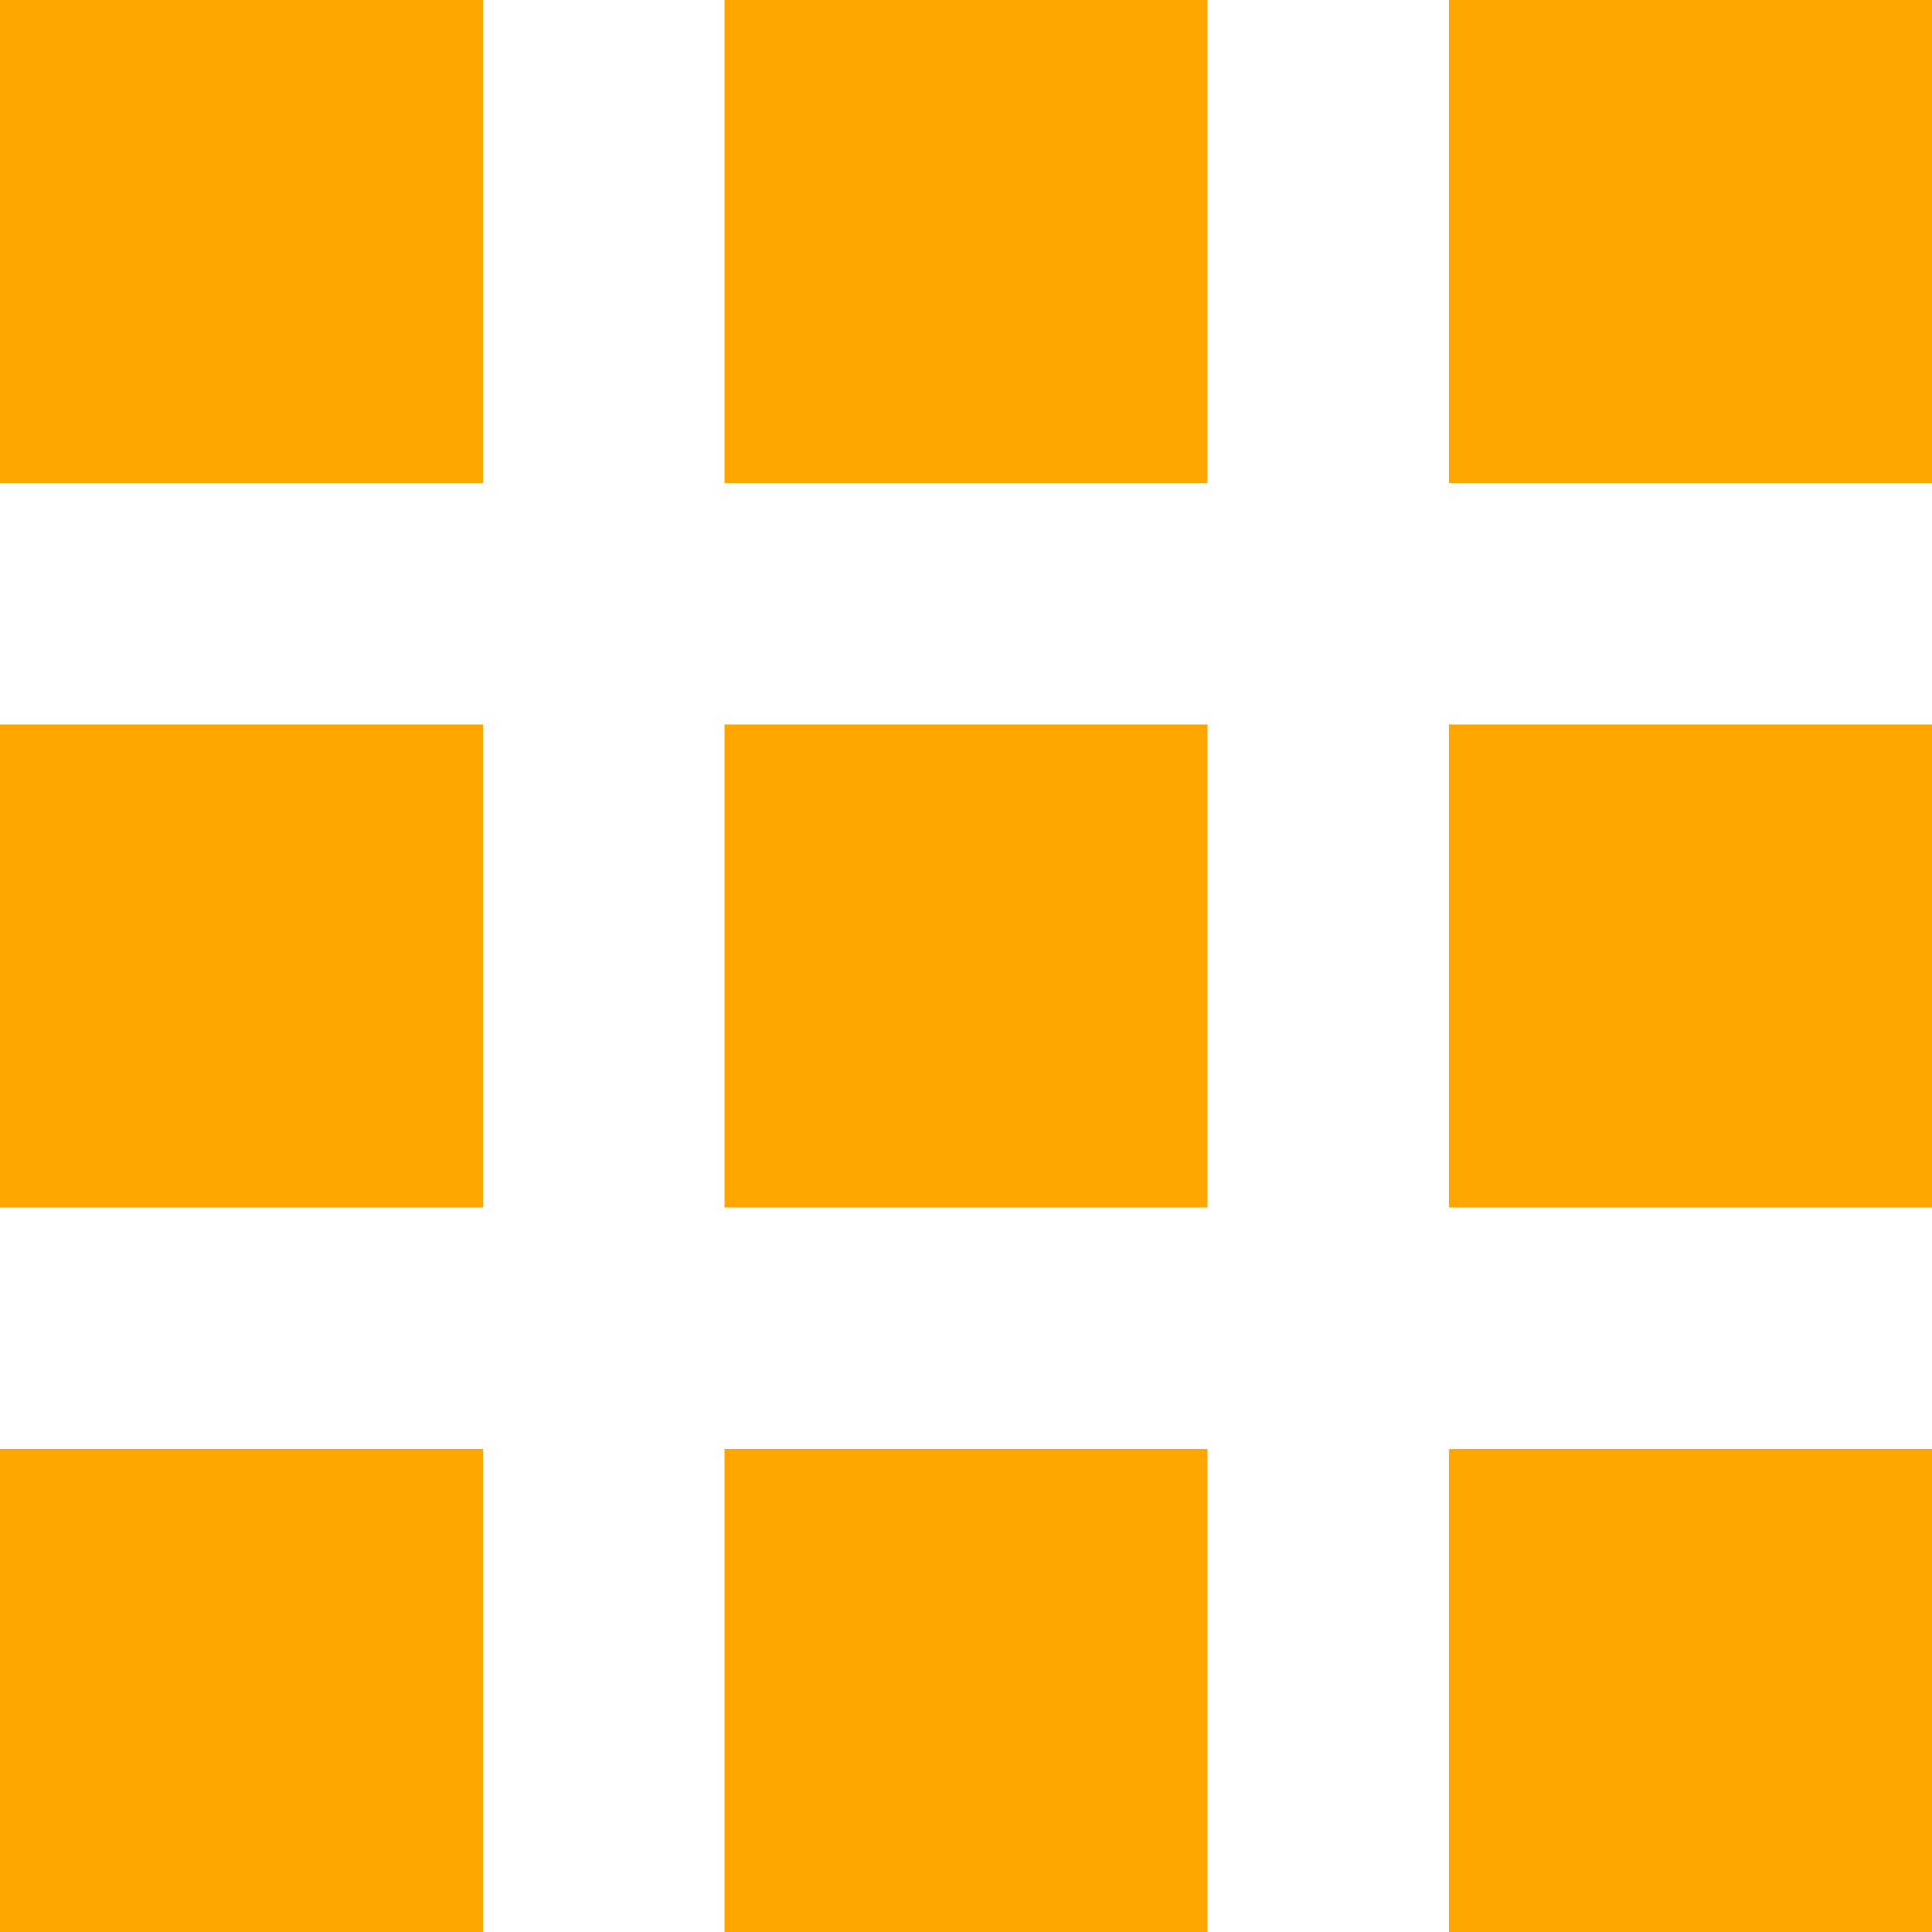
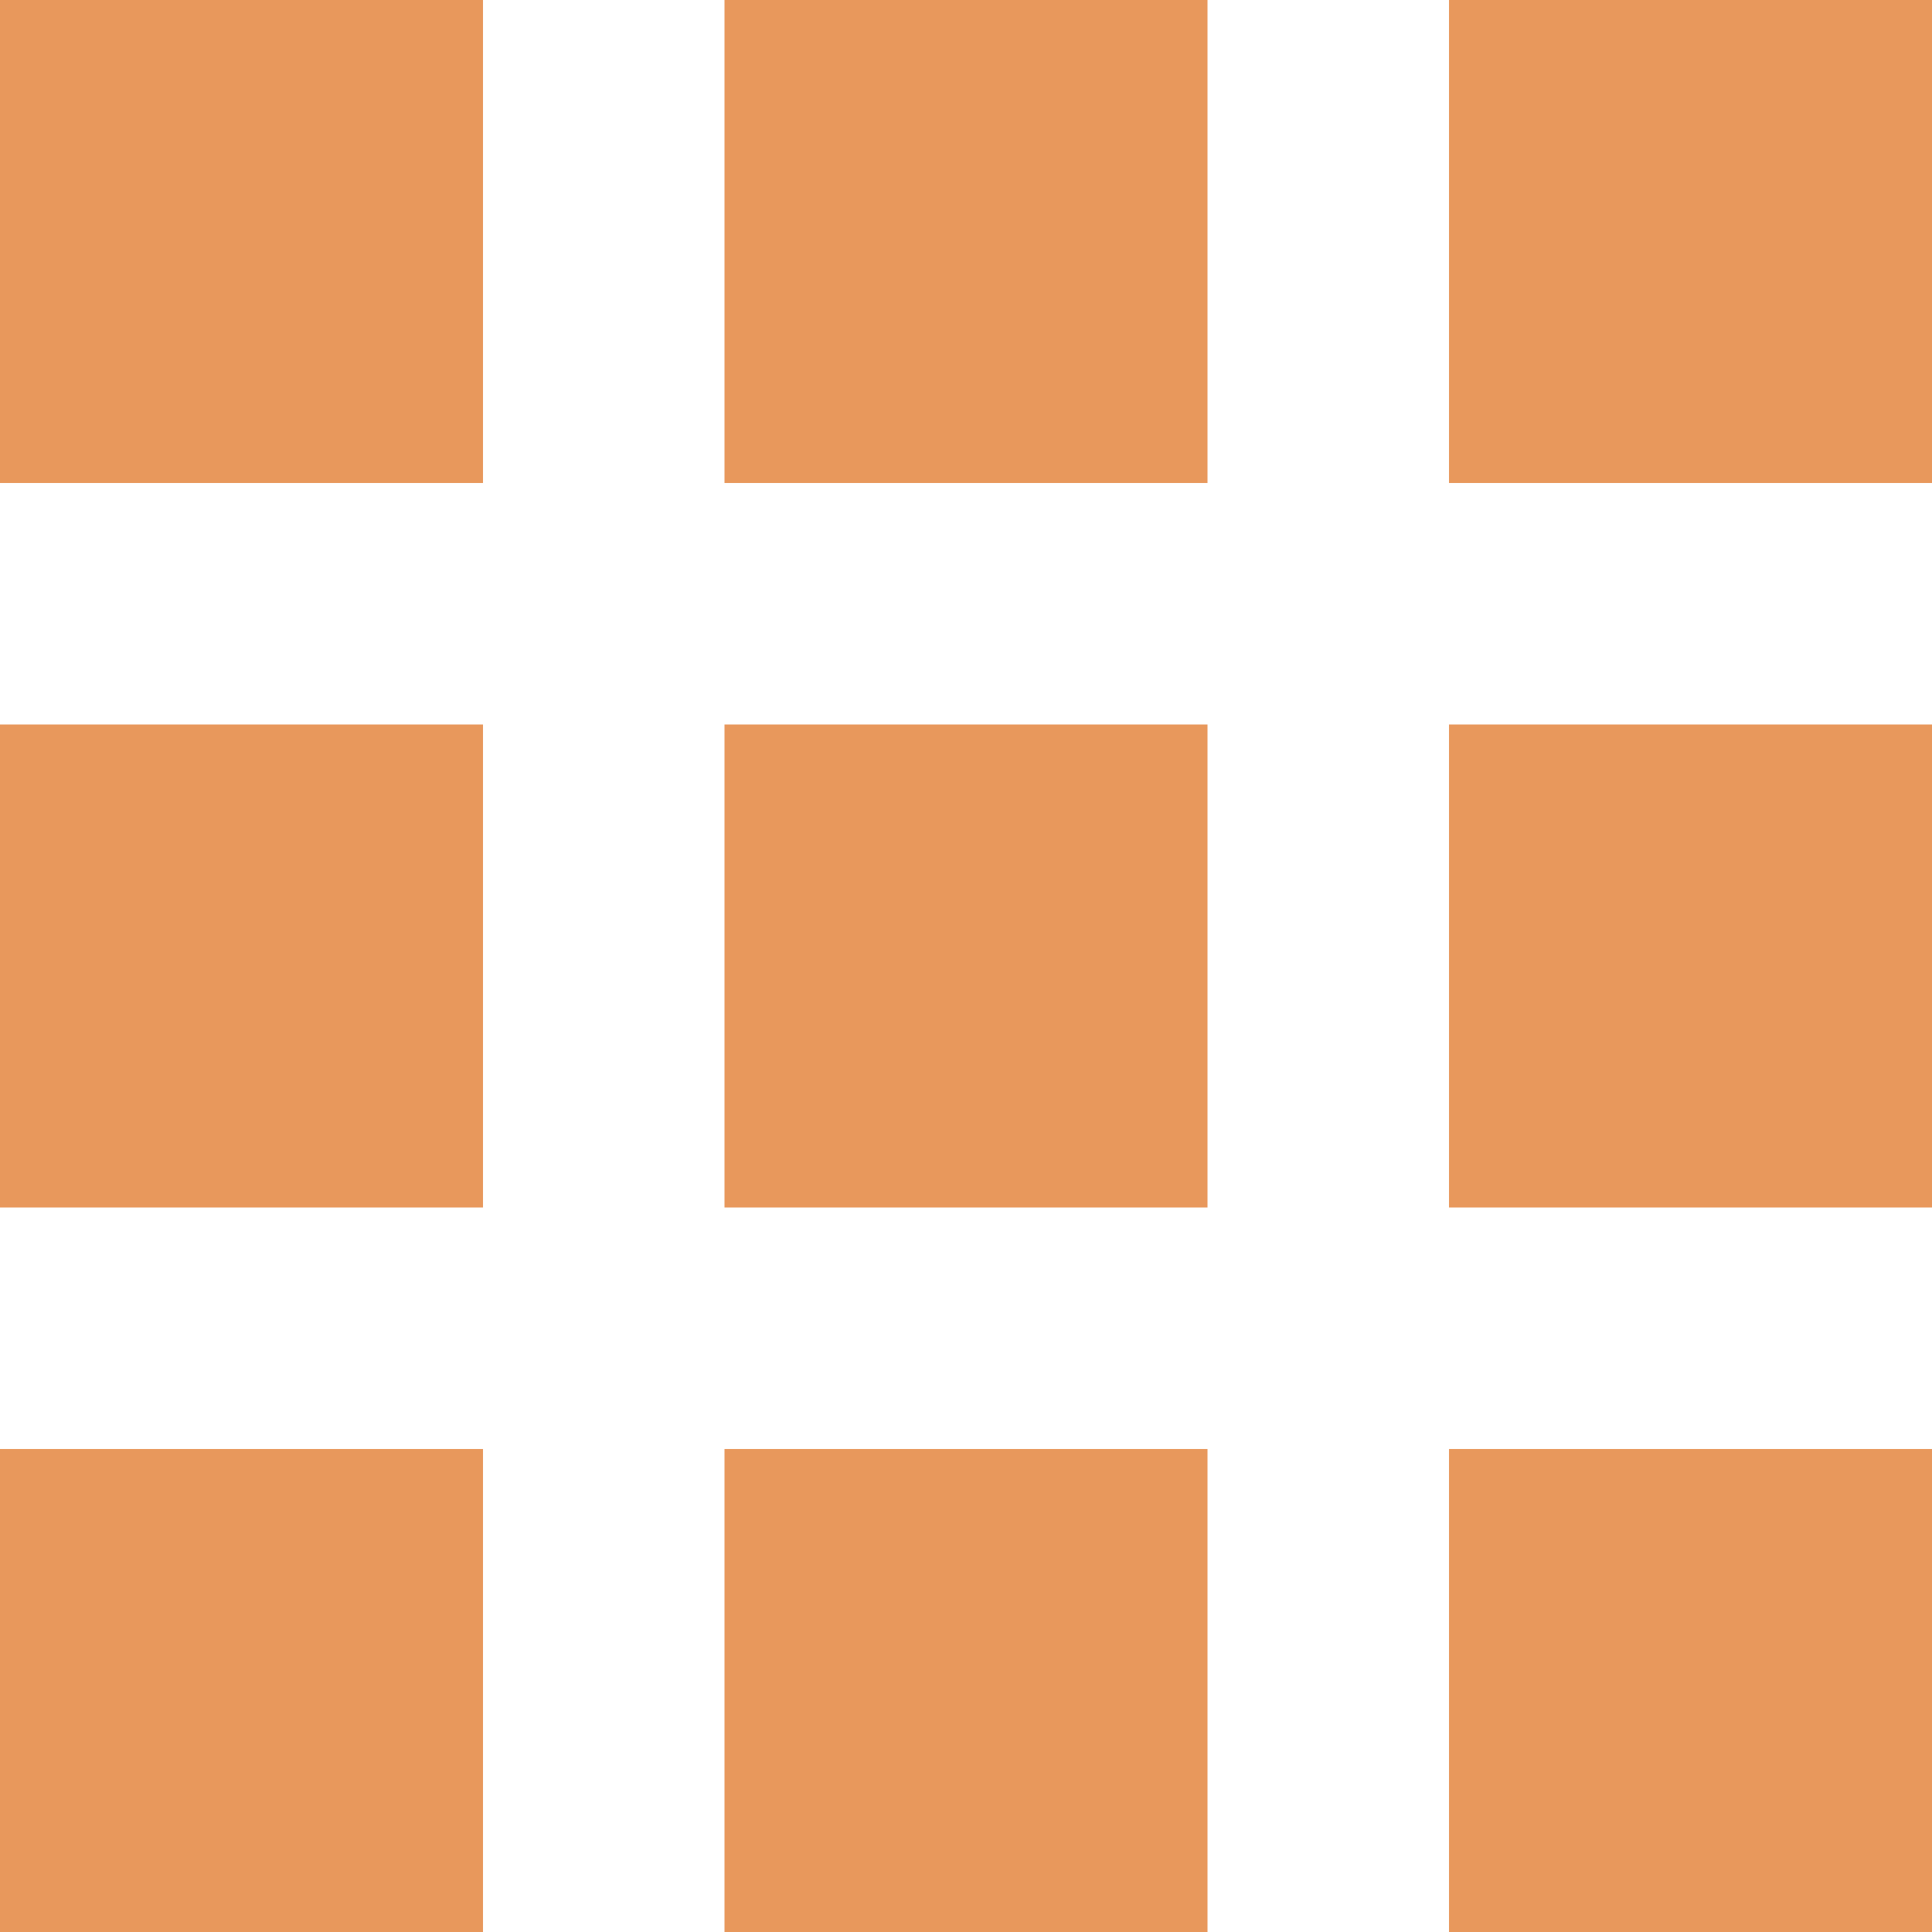
<svg xmlns="http://www.w3.org/2000/svg" version="1.1" id="_x32_" viewBox="0 0 512 512" xml:space="preserve" preserveAspectRatio="none">
  <style type="text/css">
- 	.st0{fill:orange}
+ 	.st0{fill:#e8985c}
</style>
  <g>
    <rect class="st0" width="128" height="128" />
    <rect x="192" class="st0" width="128" height="128" />
    <rect x="384" class="st0" width="128" height="128" />
    <rect y="192" class="st0" width="128" height="128" />
    <rect x="192" y="192" class="st0" width="128" height="128" />
    <rect x="384" y="192" class="st0" width="128" height="128" />
    <rect y="384" class="st0" width="128" height="128" />
    <rect x="192" y="384" class="st0" width="128" height="128" />
    <rect x="384" y="384" class="st0" width="128" height="128" />
  </g>
</svg>
